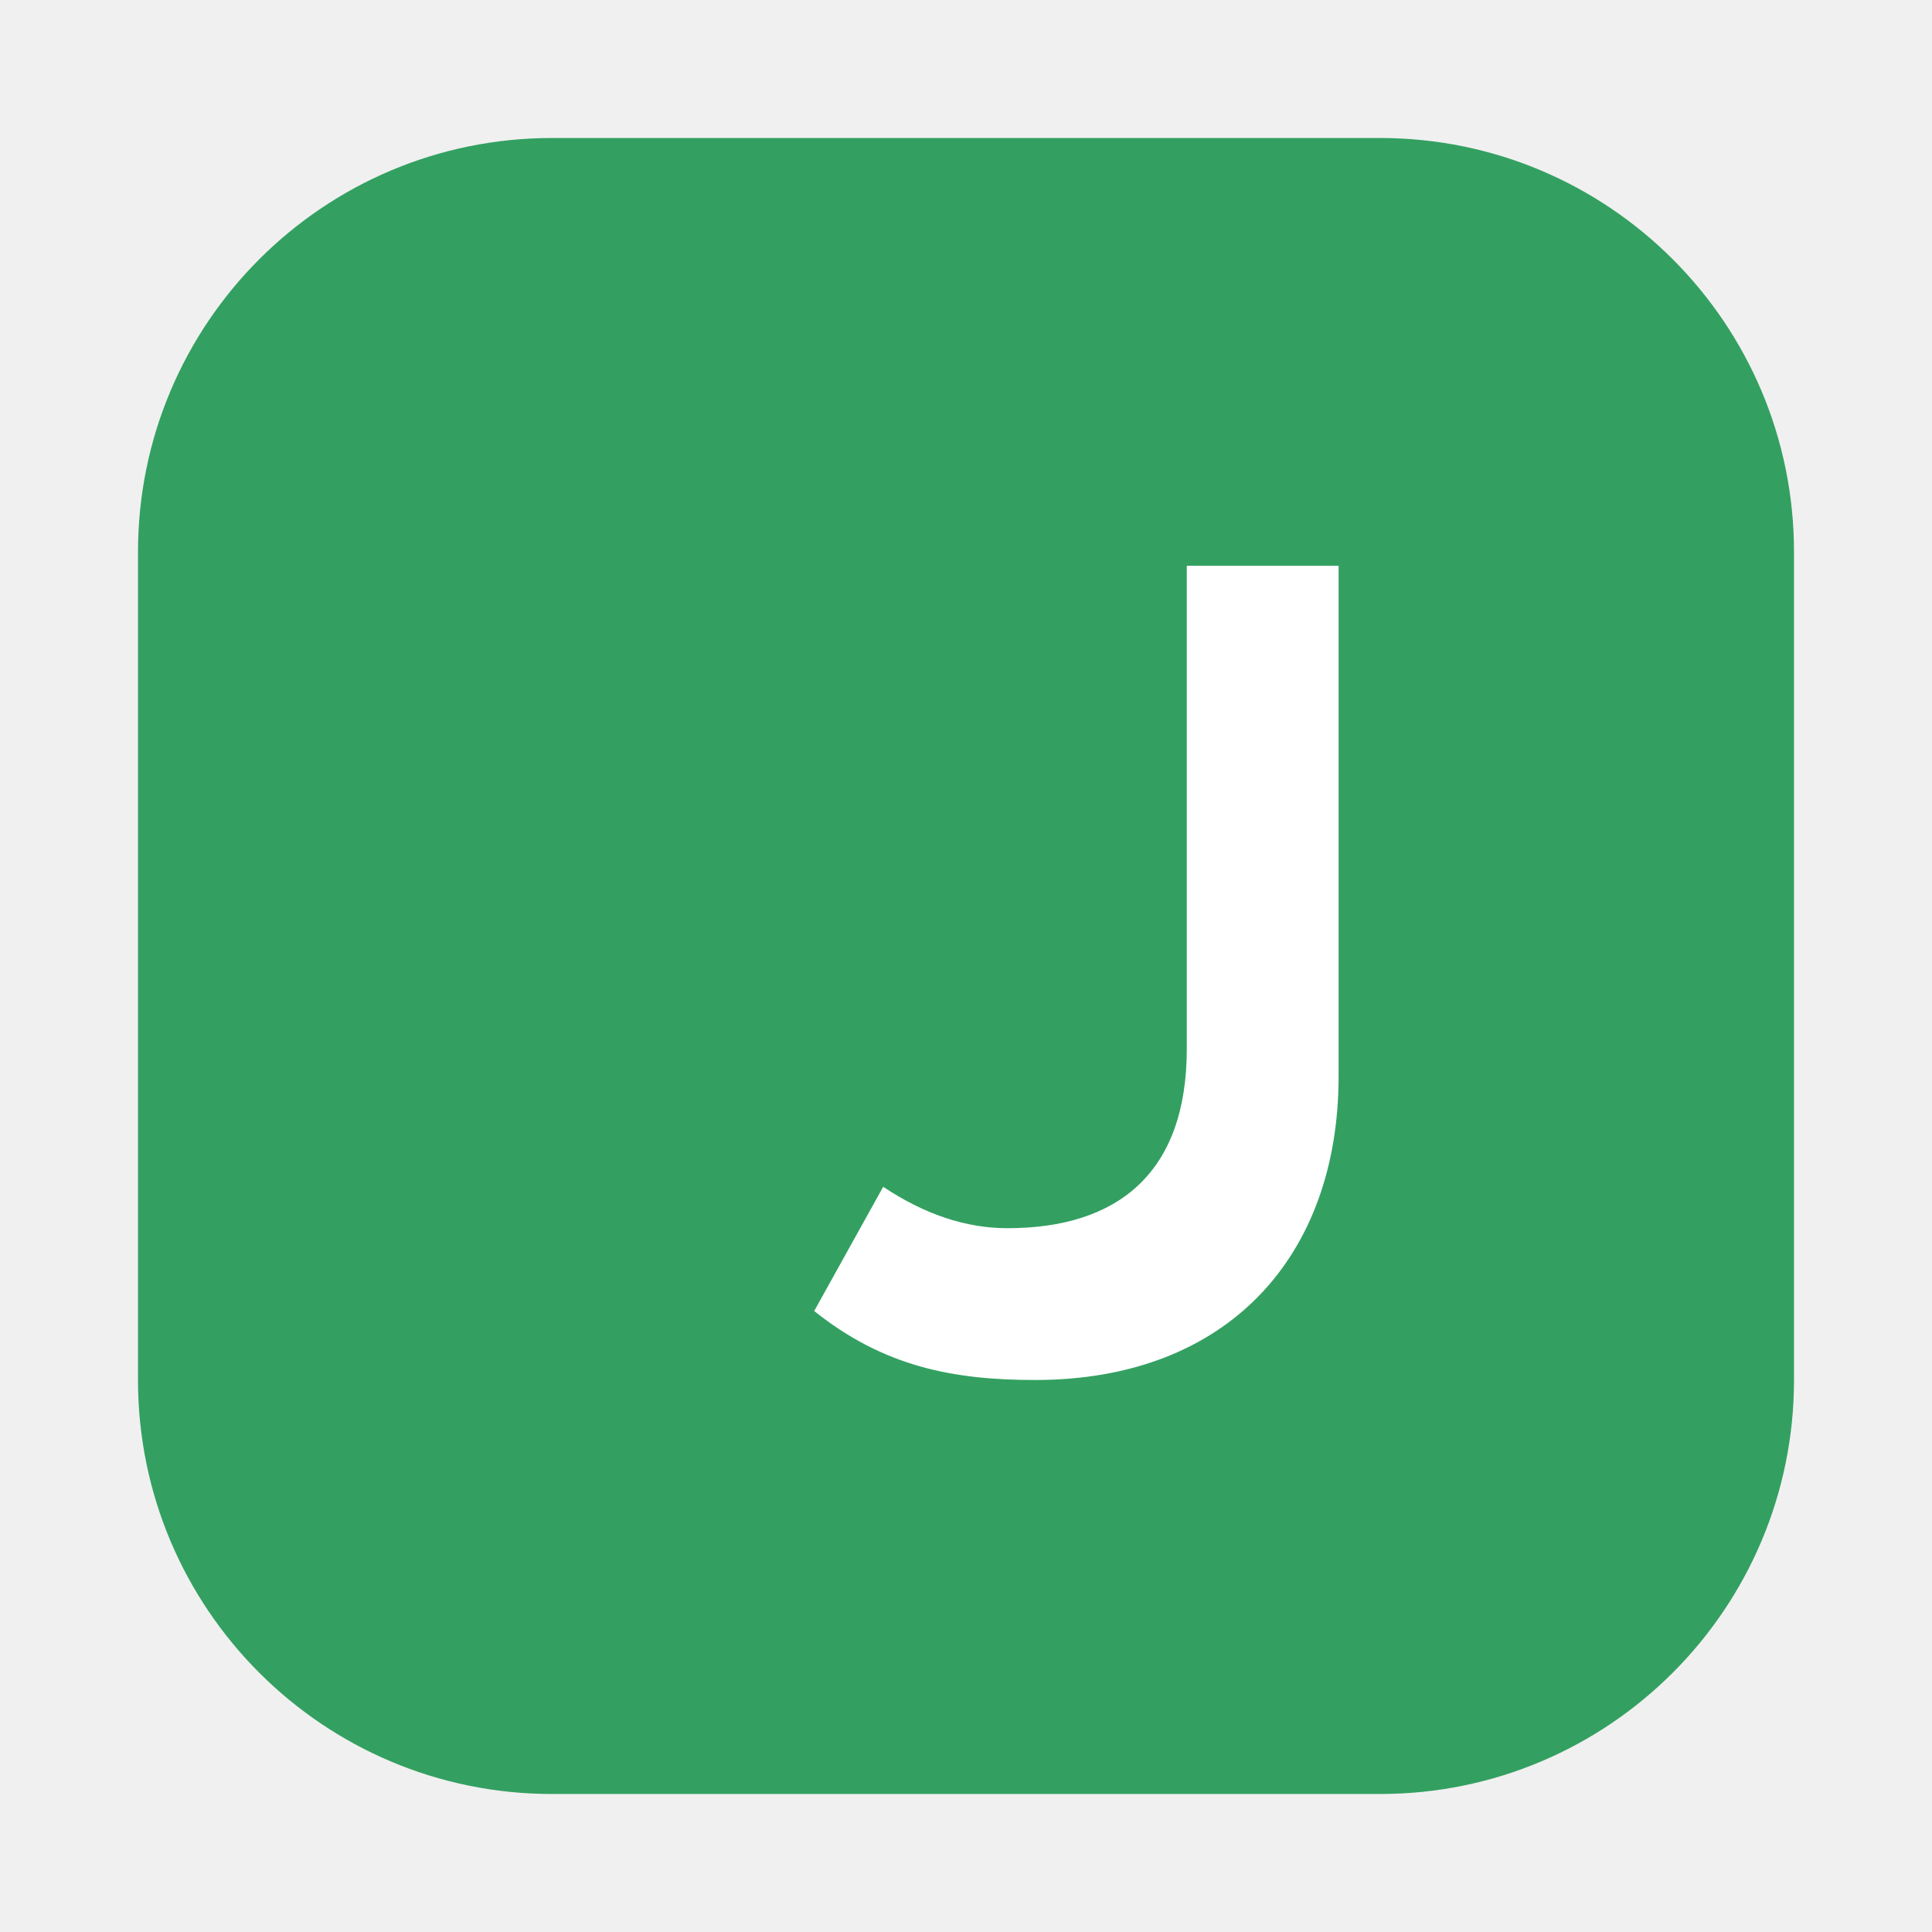
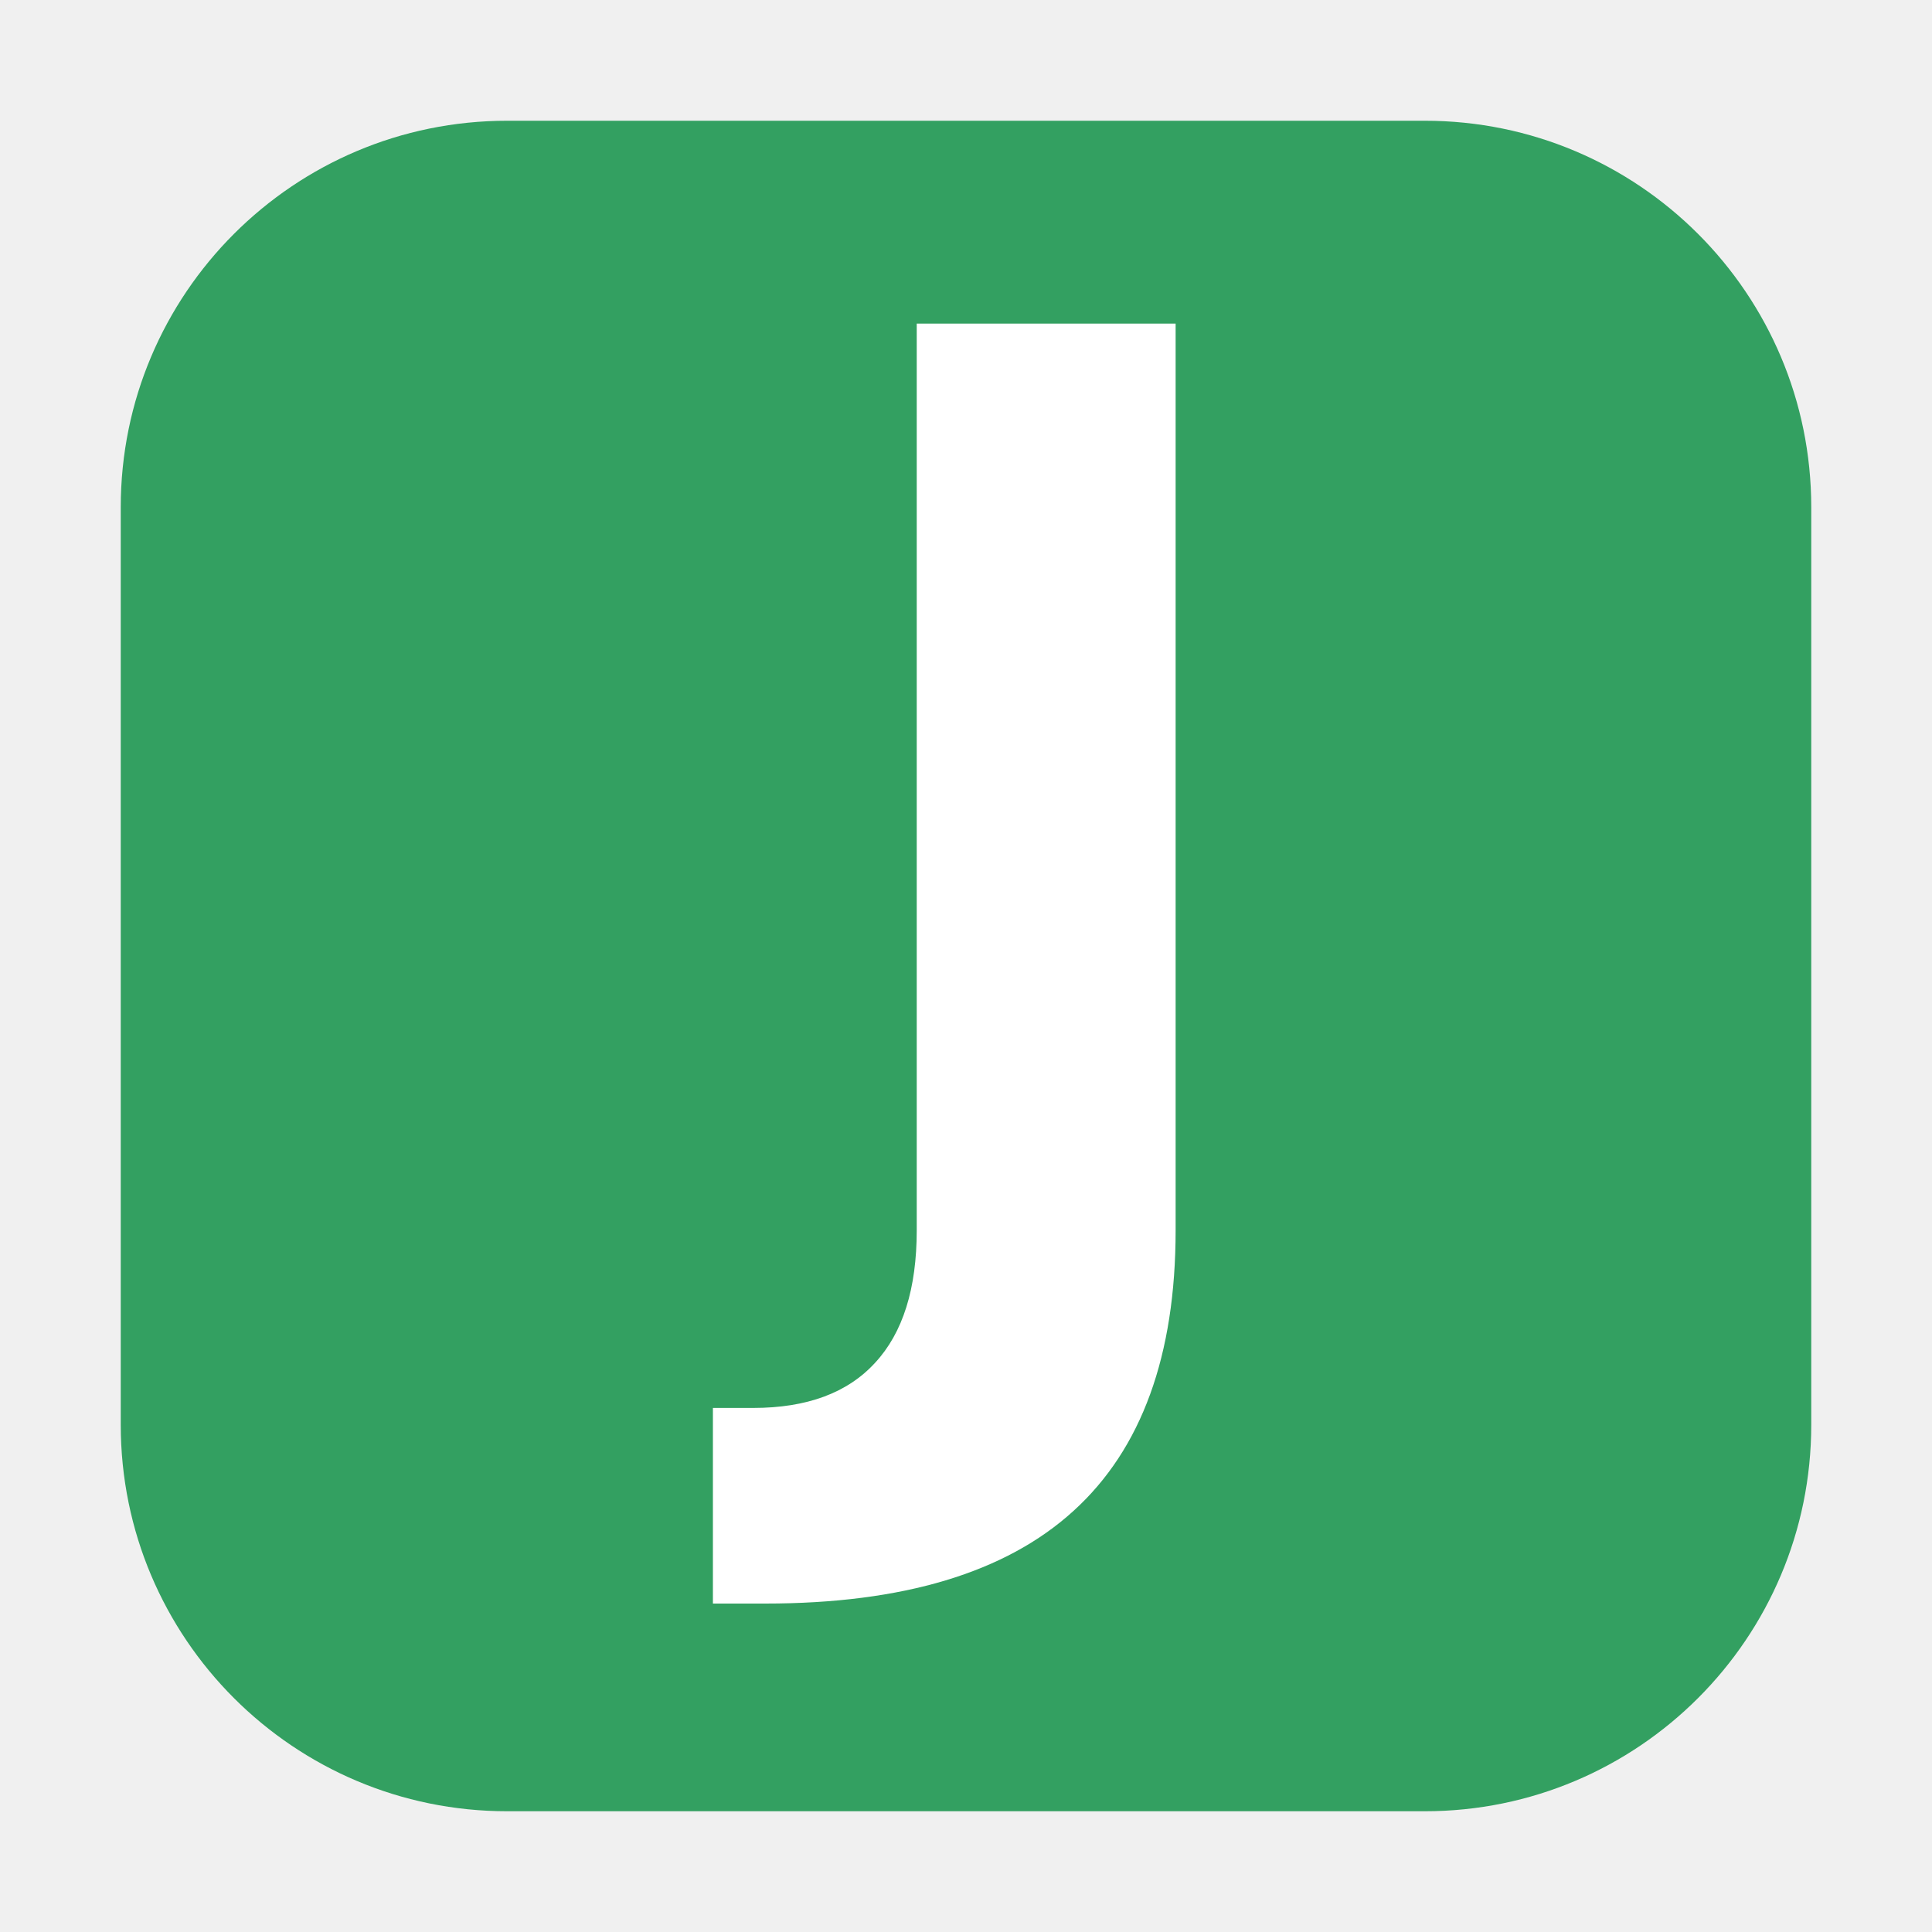
- <svg xmlns="http://www.w3.org/2000/svg" width="14" height="14" viewBox="0 0 14 14">
-   <rect x="1" y="1" width="12" height="12" rx="3" fill="#33A061" />
-   <path d="M8.6 4.1h1.1v3.7c0 1.3-.8 2.2-2.2 2.2-.6 0-1.1-.1-1.6-.5l.5-.9c.3.2.6.3.9.3.8 0 1.3-.4 1.3-1.3z" fill="#FFFFFF" />
+ <svg xmlns="http://www.w3.org/2000/svg" width="16" height="16" viewBox="0 0 16 16">
+   <rect x="1" y="1" width="14" height="14" rx="3.2" fill="#33A061" />
+   <path fill="#FFFFFF" d="M7.592 2.68 L9.736 2.68 L9.736 10.189 Q9.736 11.744 8.891 12.512 Q8.048 13.28 6.337 13.28 L5.904 13.28 L5.904 11.66 L6.237 11.66 Q6.906 11.66 7.248 11.285 Q7.592 10.913 7.592 10.189 L7.592 2.68 Z" />
</svg>
